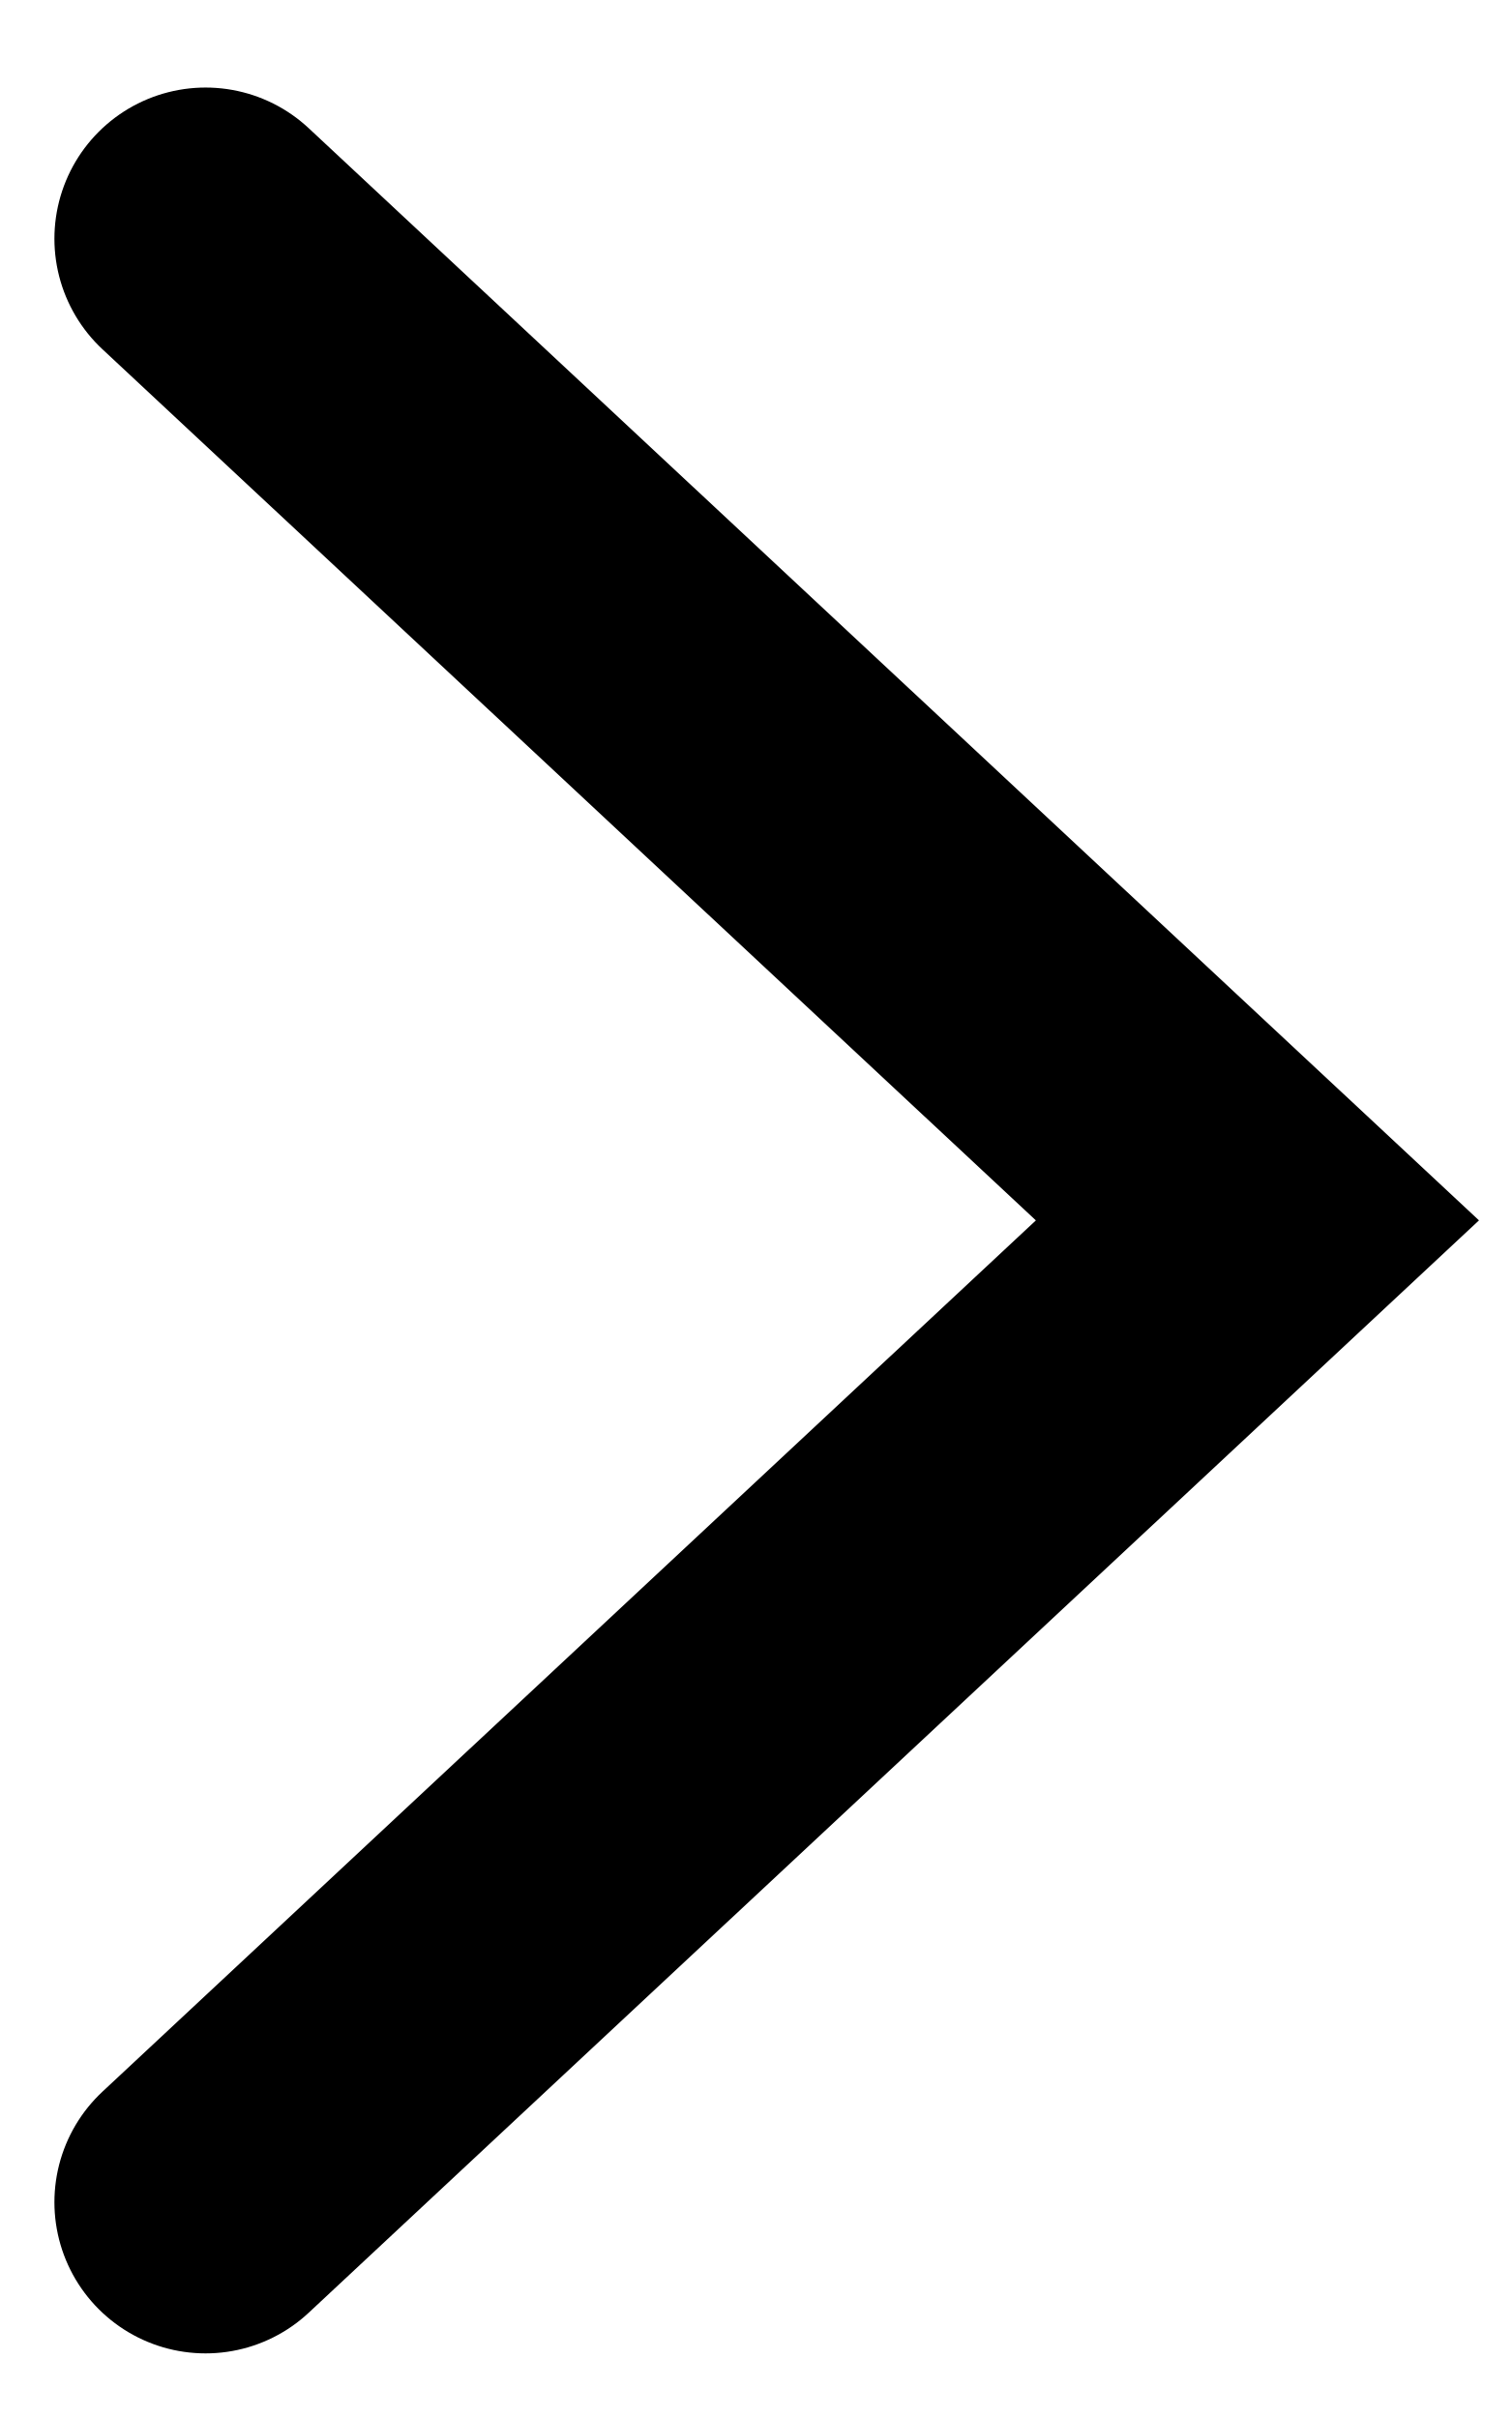
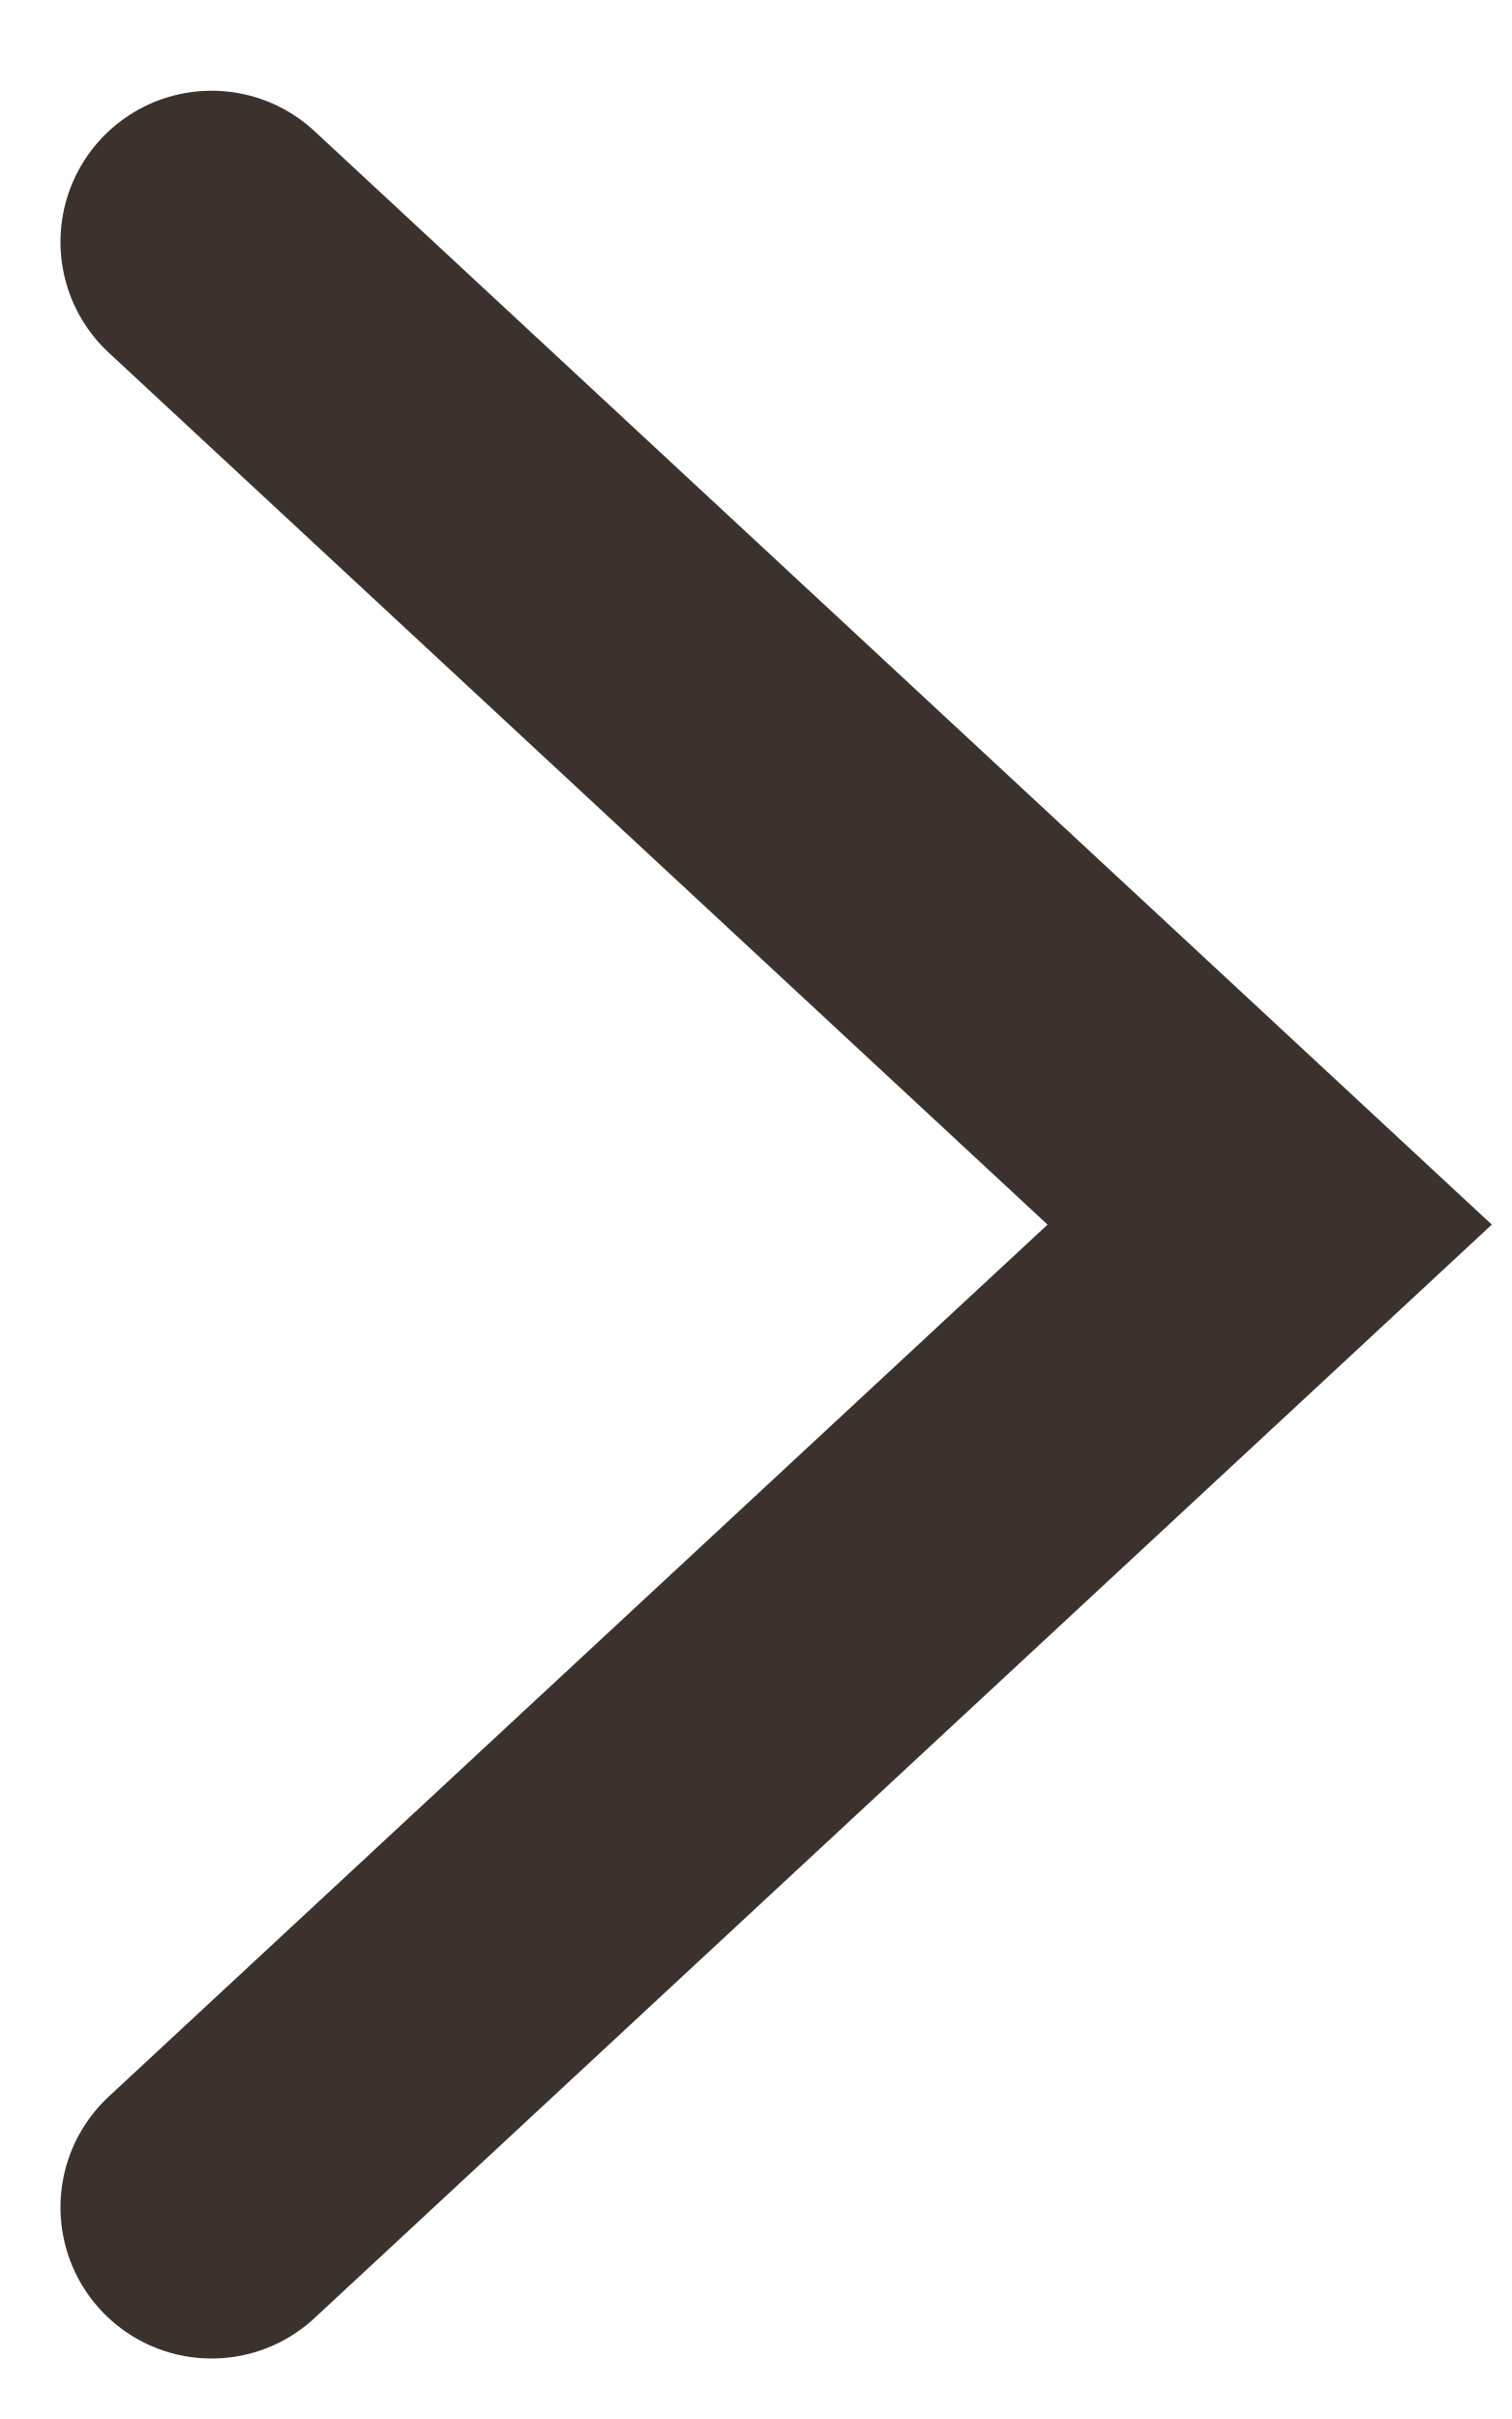
- <svg xmlns="http://www.w3.org/2000/svg" width="10" height="16" viewBox="0 0 10 16" fill="none">
-   <path d="M1.36 1.579L8.319 8.072L1.36 14.566" stroke="black" stroke-width="2" stroke-linecap="round" />
+ <svg xmlns="http://www.w3.org/2000/svg" version="1.1" id="圖層_1" x="0px" y="0px" viewBox="0 0 10 16" style="enable-background:new 0 0 10 16;" xml:space="preserve">
+   <style type="text/css">
+ 	.st0{fill:none;stroke:#3B322E;stroke-width:2;stroke-linecap:round;}
+ </style>
+   <path class="st0" d="M1.4,1.6l7,6.5l-7,6.5" />
</svg>
